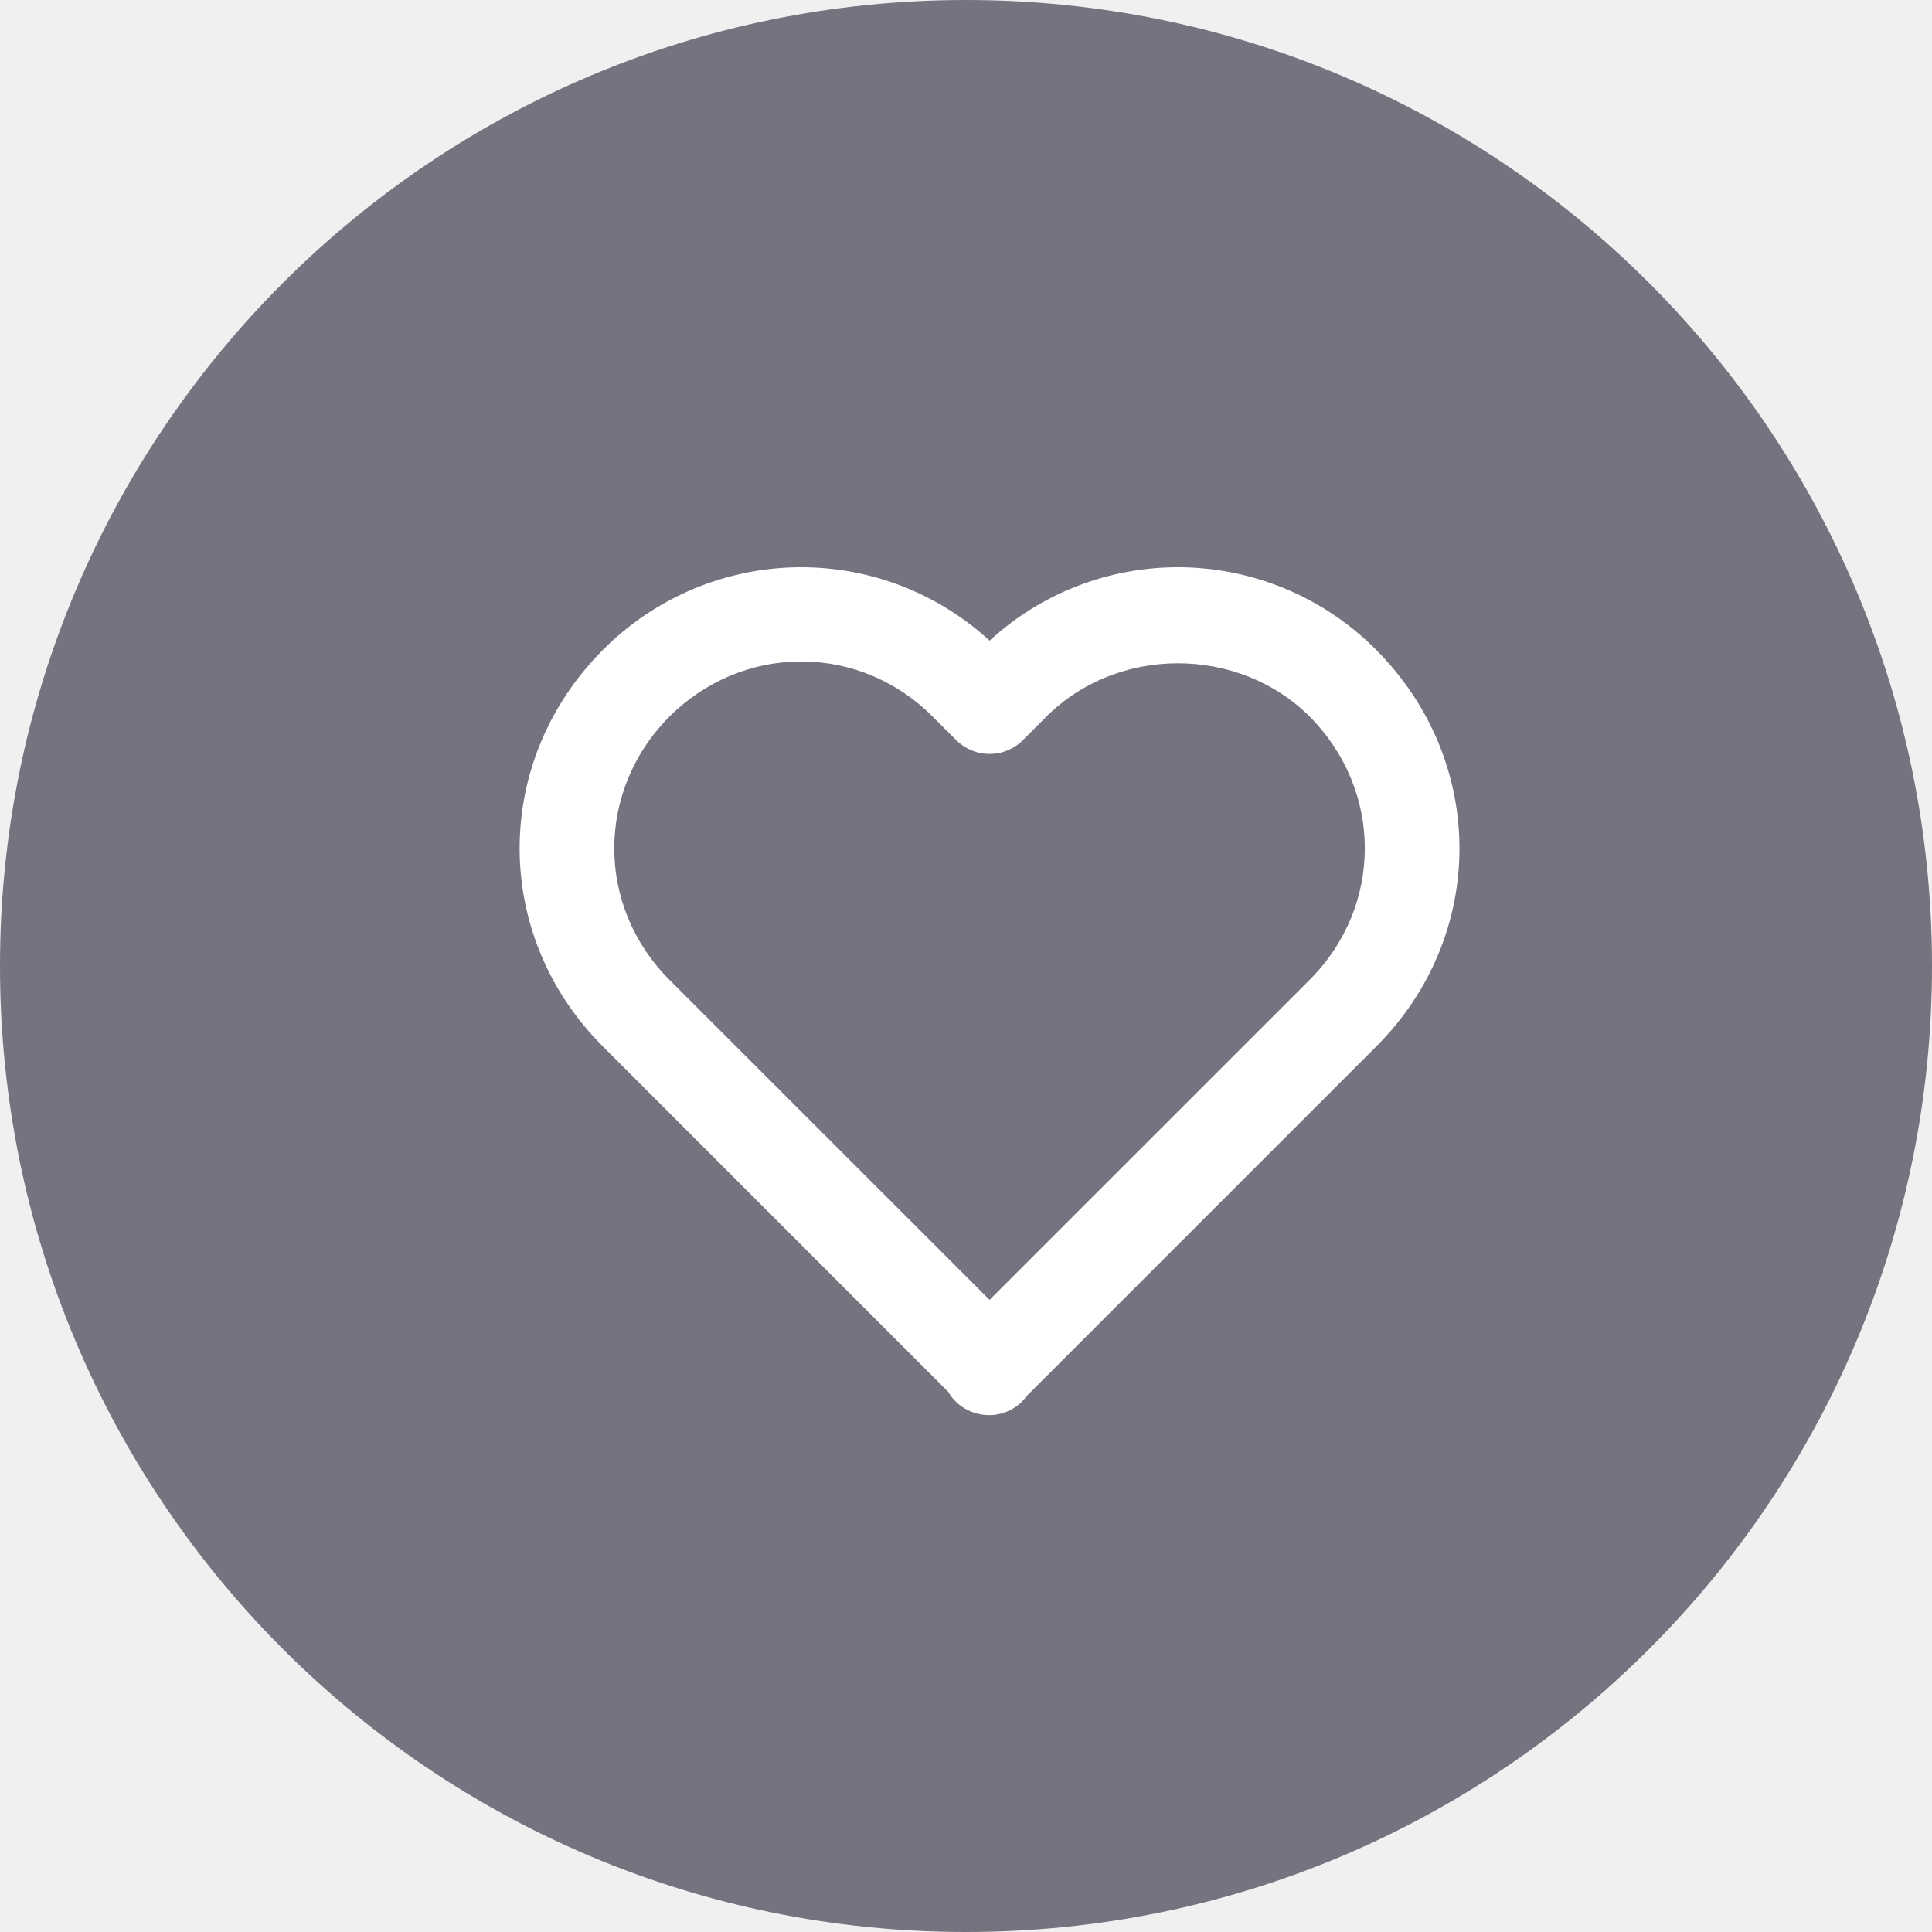
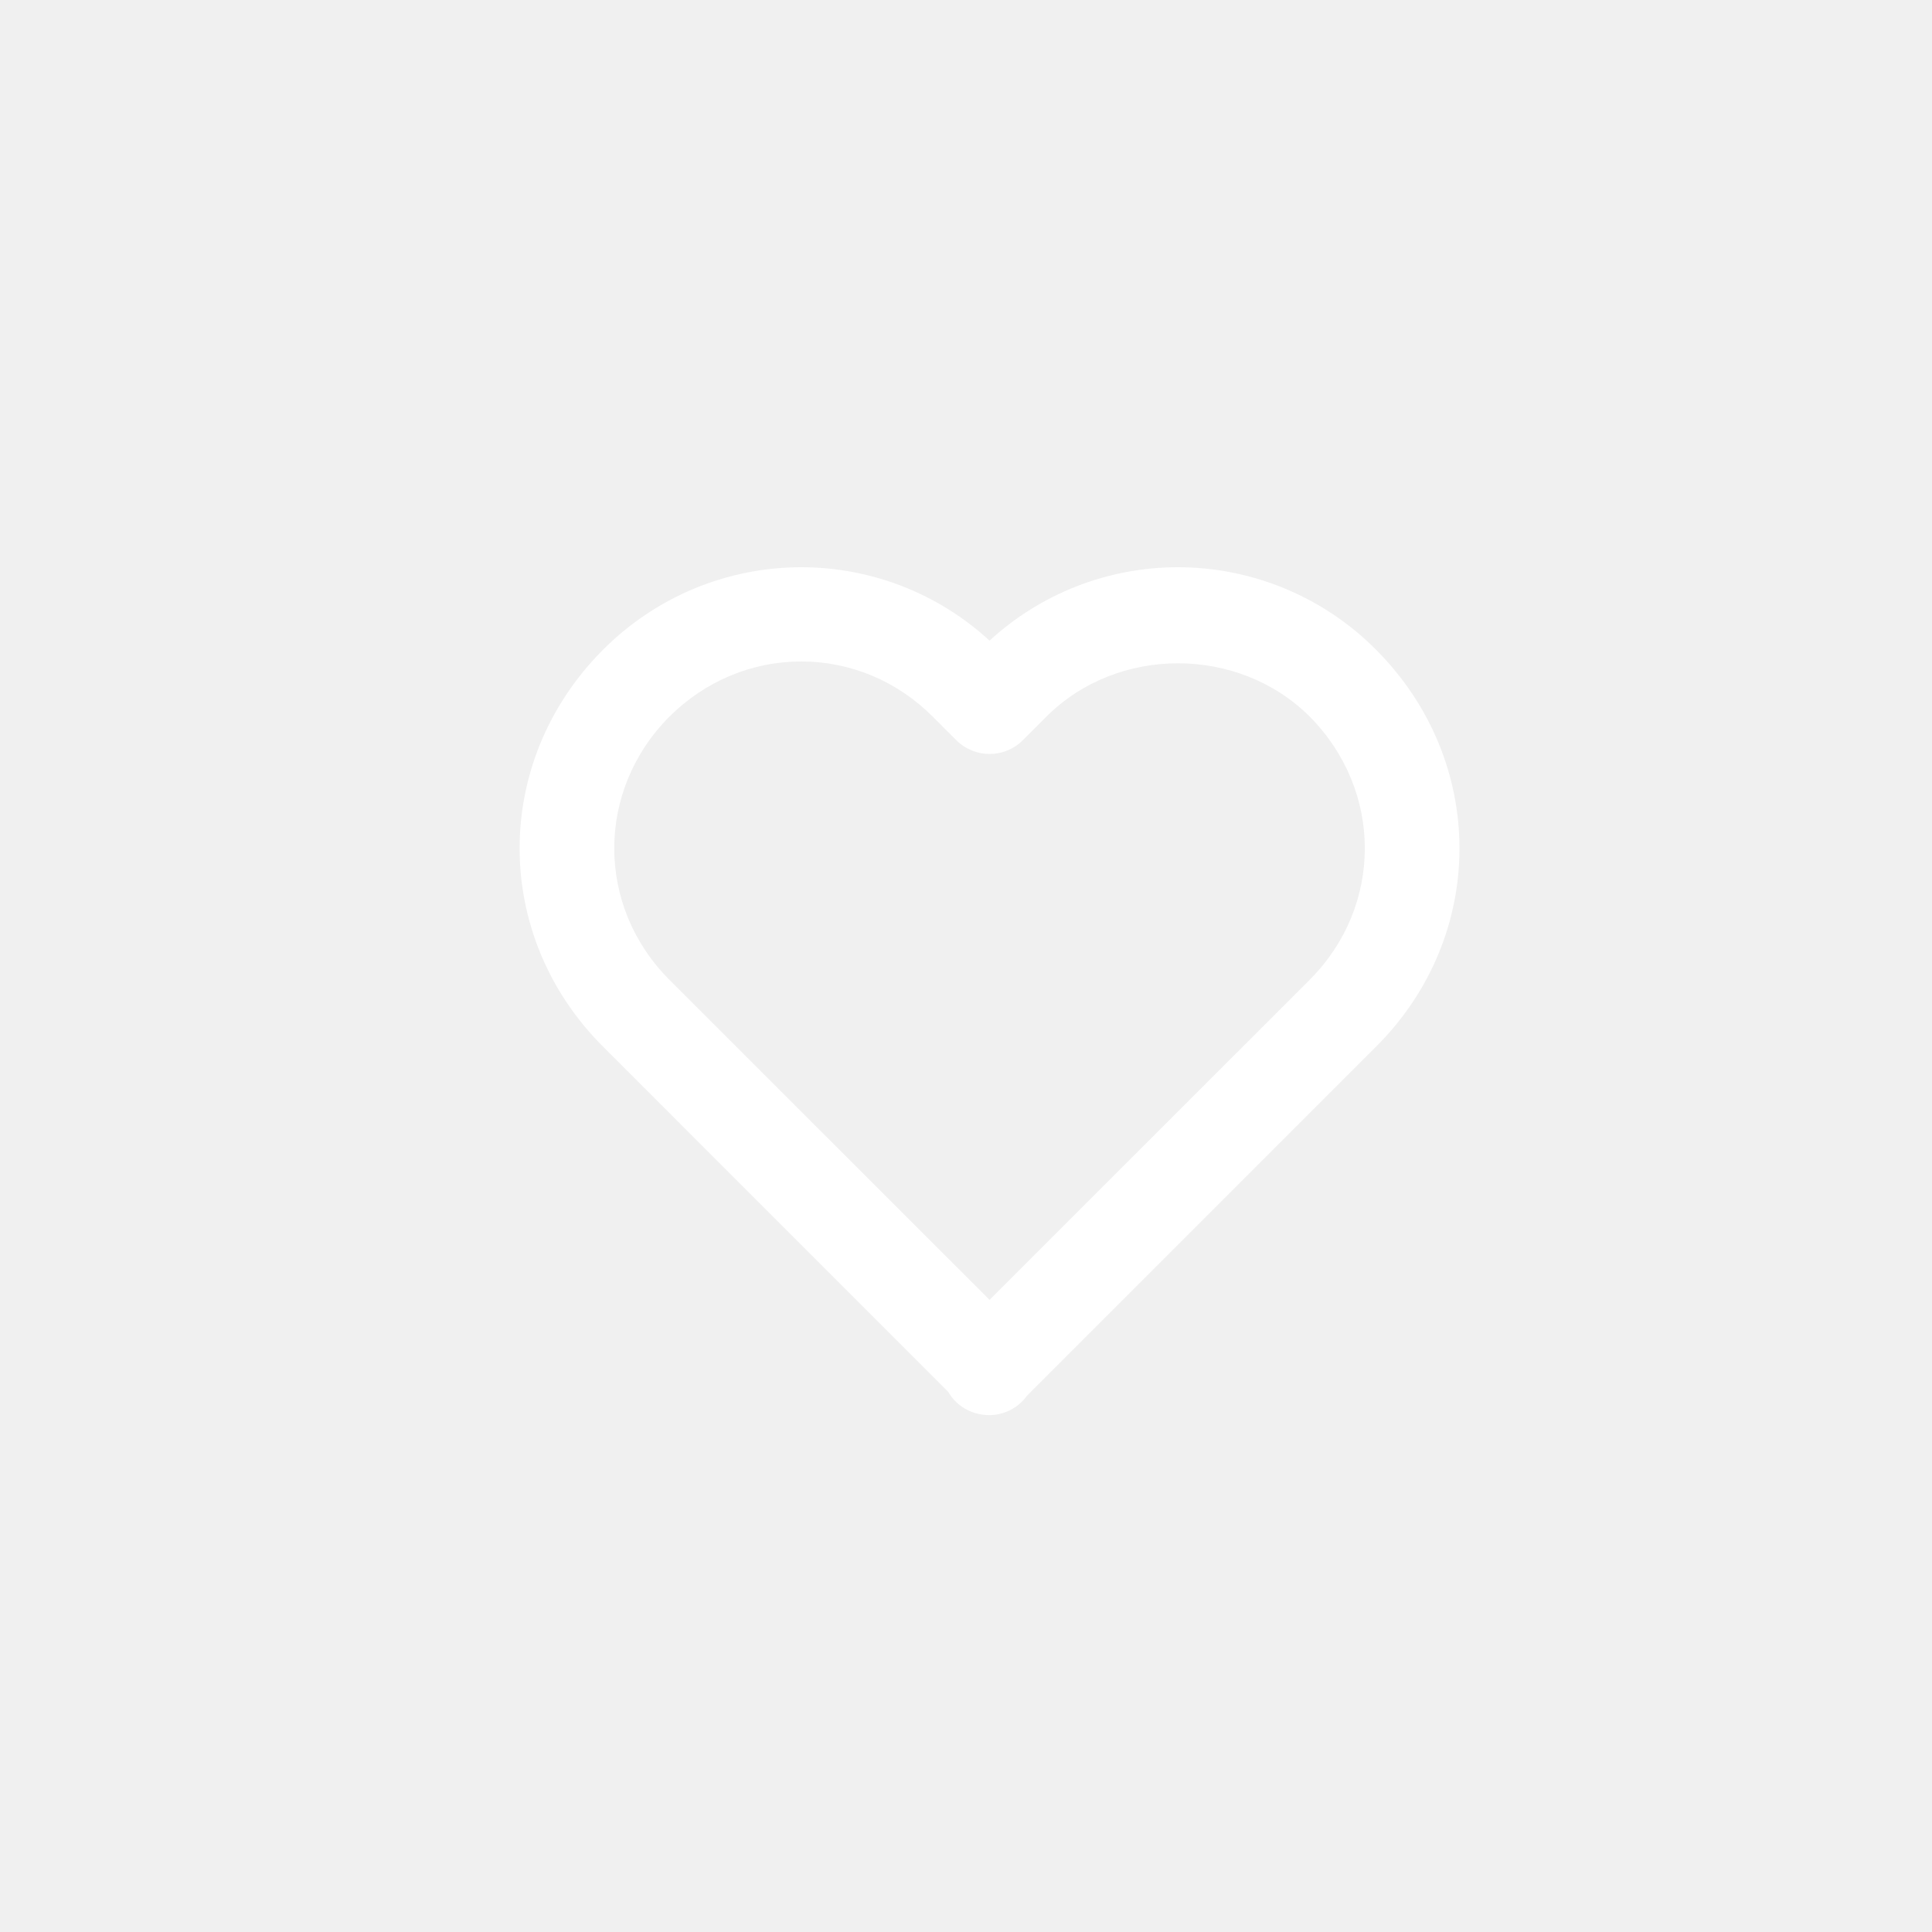
<svg xmlns="http://www.w3.org/2000/svg" preserveAspectRatio="none" overflow="visible" style="display: block;" width="32" height="32" viewBox="0 0 32 32" fill="none">
  <g id="Group 16">
-     <circle id="Ellipse 6" cx="16" cy="16" r="16" fill="#303243" fill-opacity="0.65" />
    <g id="Frame">
      <path id="Vector" d="M16.39 10.611C15.54 9.829 14.427 9.395 13.271 9.395C12.66 9.395 12.055 9.517 11.49 9.752C10.926 9.988 10.414 10.333 9.983 10.767C8.147 12.611 8.148 15.496 9.985 17.332L15.707 23.055C15.84 23.288 16.096 23.439 16.39 23.439C16.511 23.438 16.63 23.408 16.737 23.353C16.845 23.297 16.938 23.217 17.008 23.12L22.796 17.332C24.633 15.495 24.633 12.611 22.794 10.764C22.364 10.33 21.852 9.986 21.288 9.751C20.724 9.516 20.12 9.395 19.509 9.395C18.354 9.395 17.241 9.829 16.39 10.611V10.611ZM21.691 11.867C22.91 13.094 22.911 15.009 21.692 16.229L16.39 21.53L11.088 16.229C9.869 15.009 9.87 13.094 11.087 11.87C11.68 11.28 12.456 10.956 13.271 10.956C14.087 10.956 14.86 11.28 15.448 11.869L15.838 12.259C15.911 12.332 15.997 12.389 16.092 12.428C16.186 12.468 16.288 12.488 16.39 12.488C16.493 12.488 16.594 12.468 16.689 12.428C16.784 12.389 16.87 12.332 16.942 12.259L17.332 11.869C18.512 10.691 20.512 10.694 21.691 11.867V11.867Z" fill="white" />
    </g>
  </g>
</svg>
